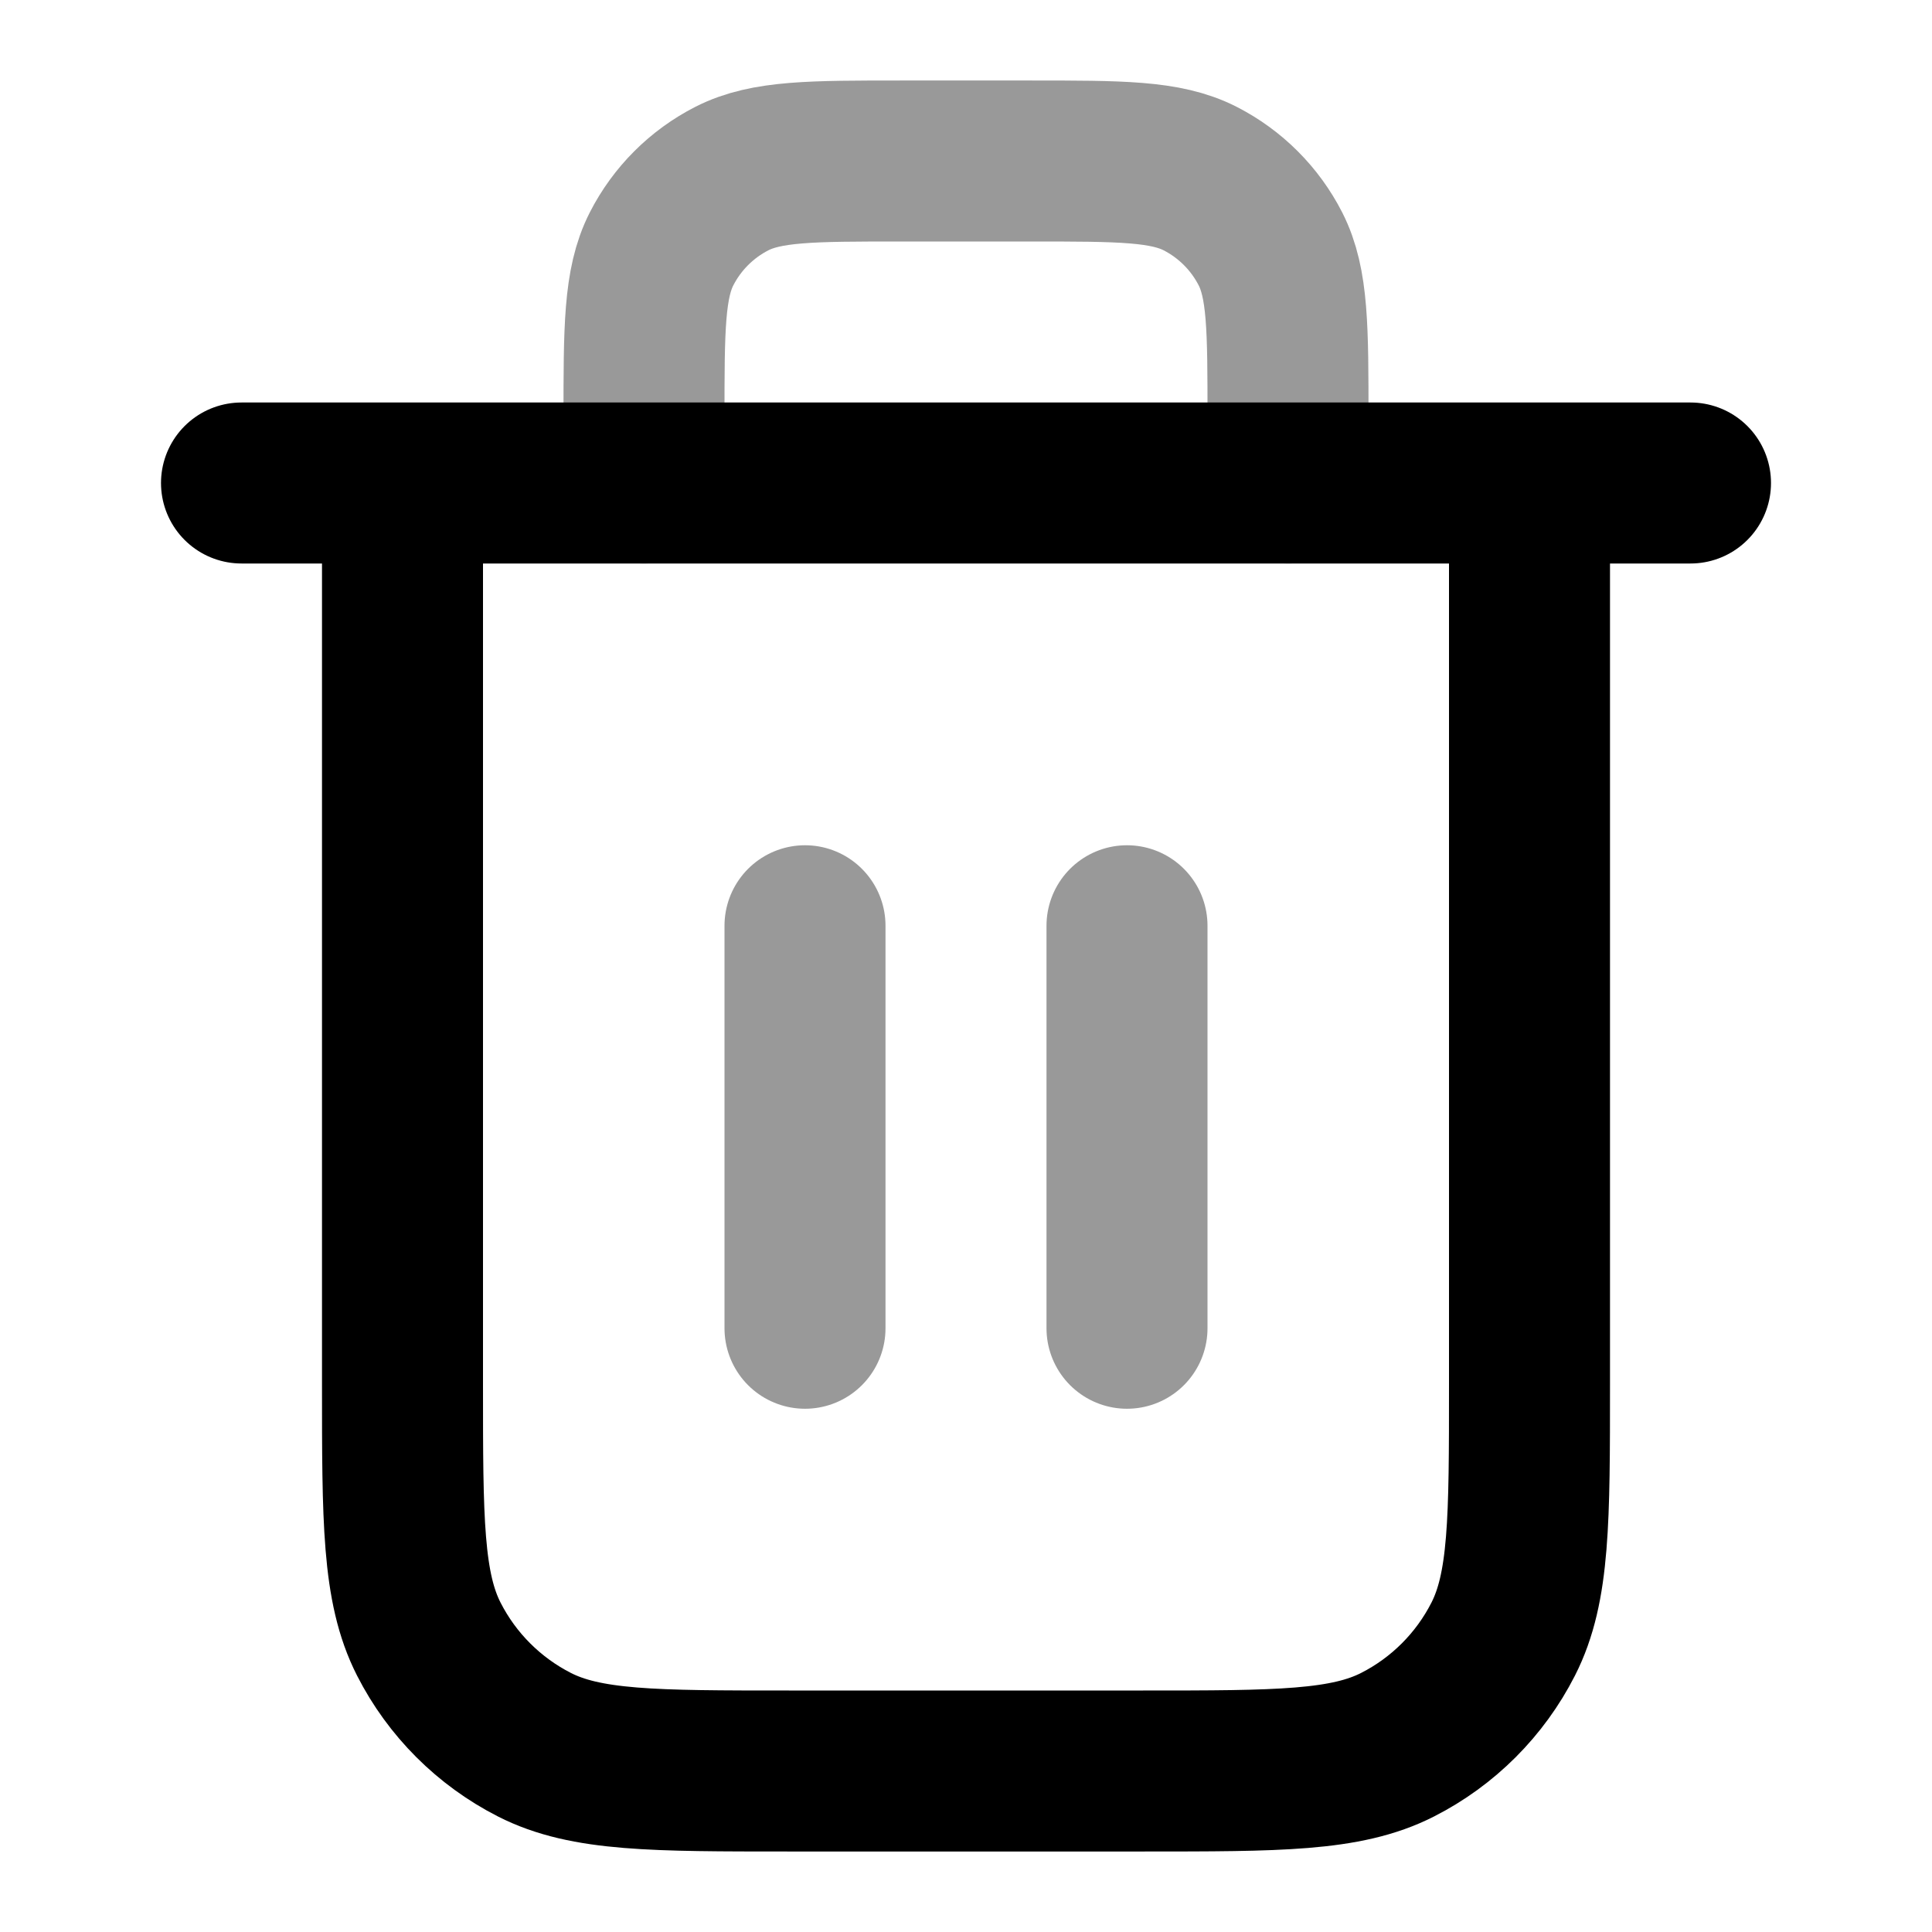
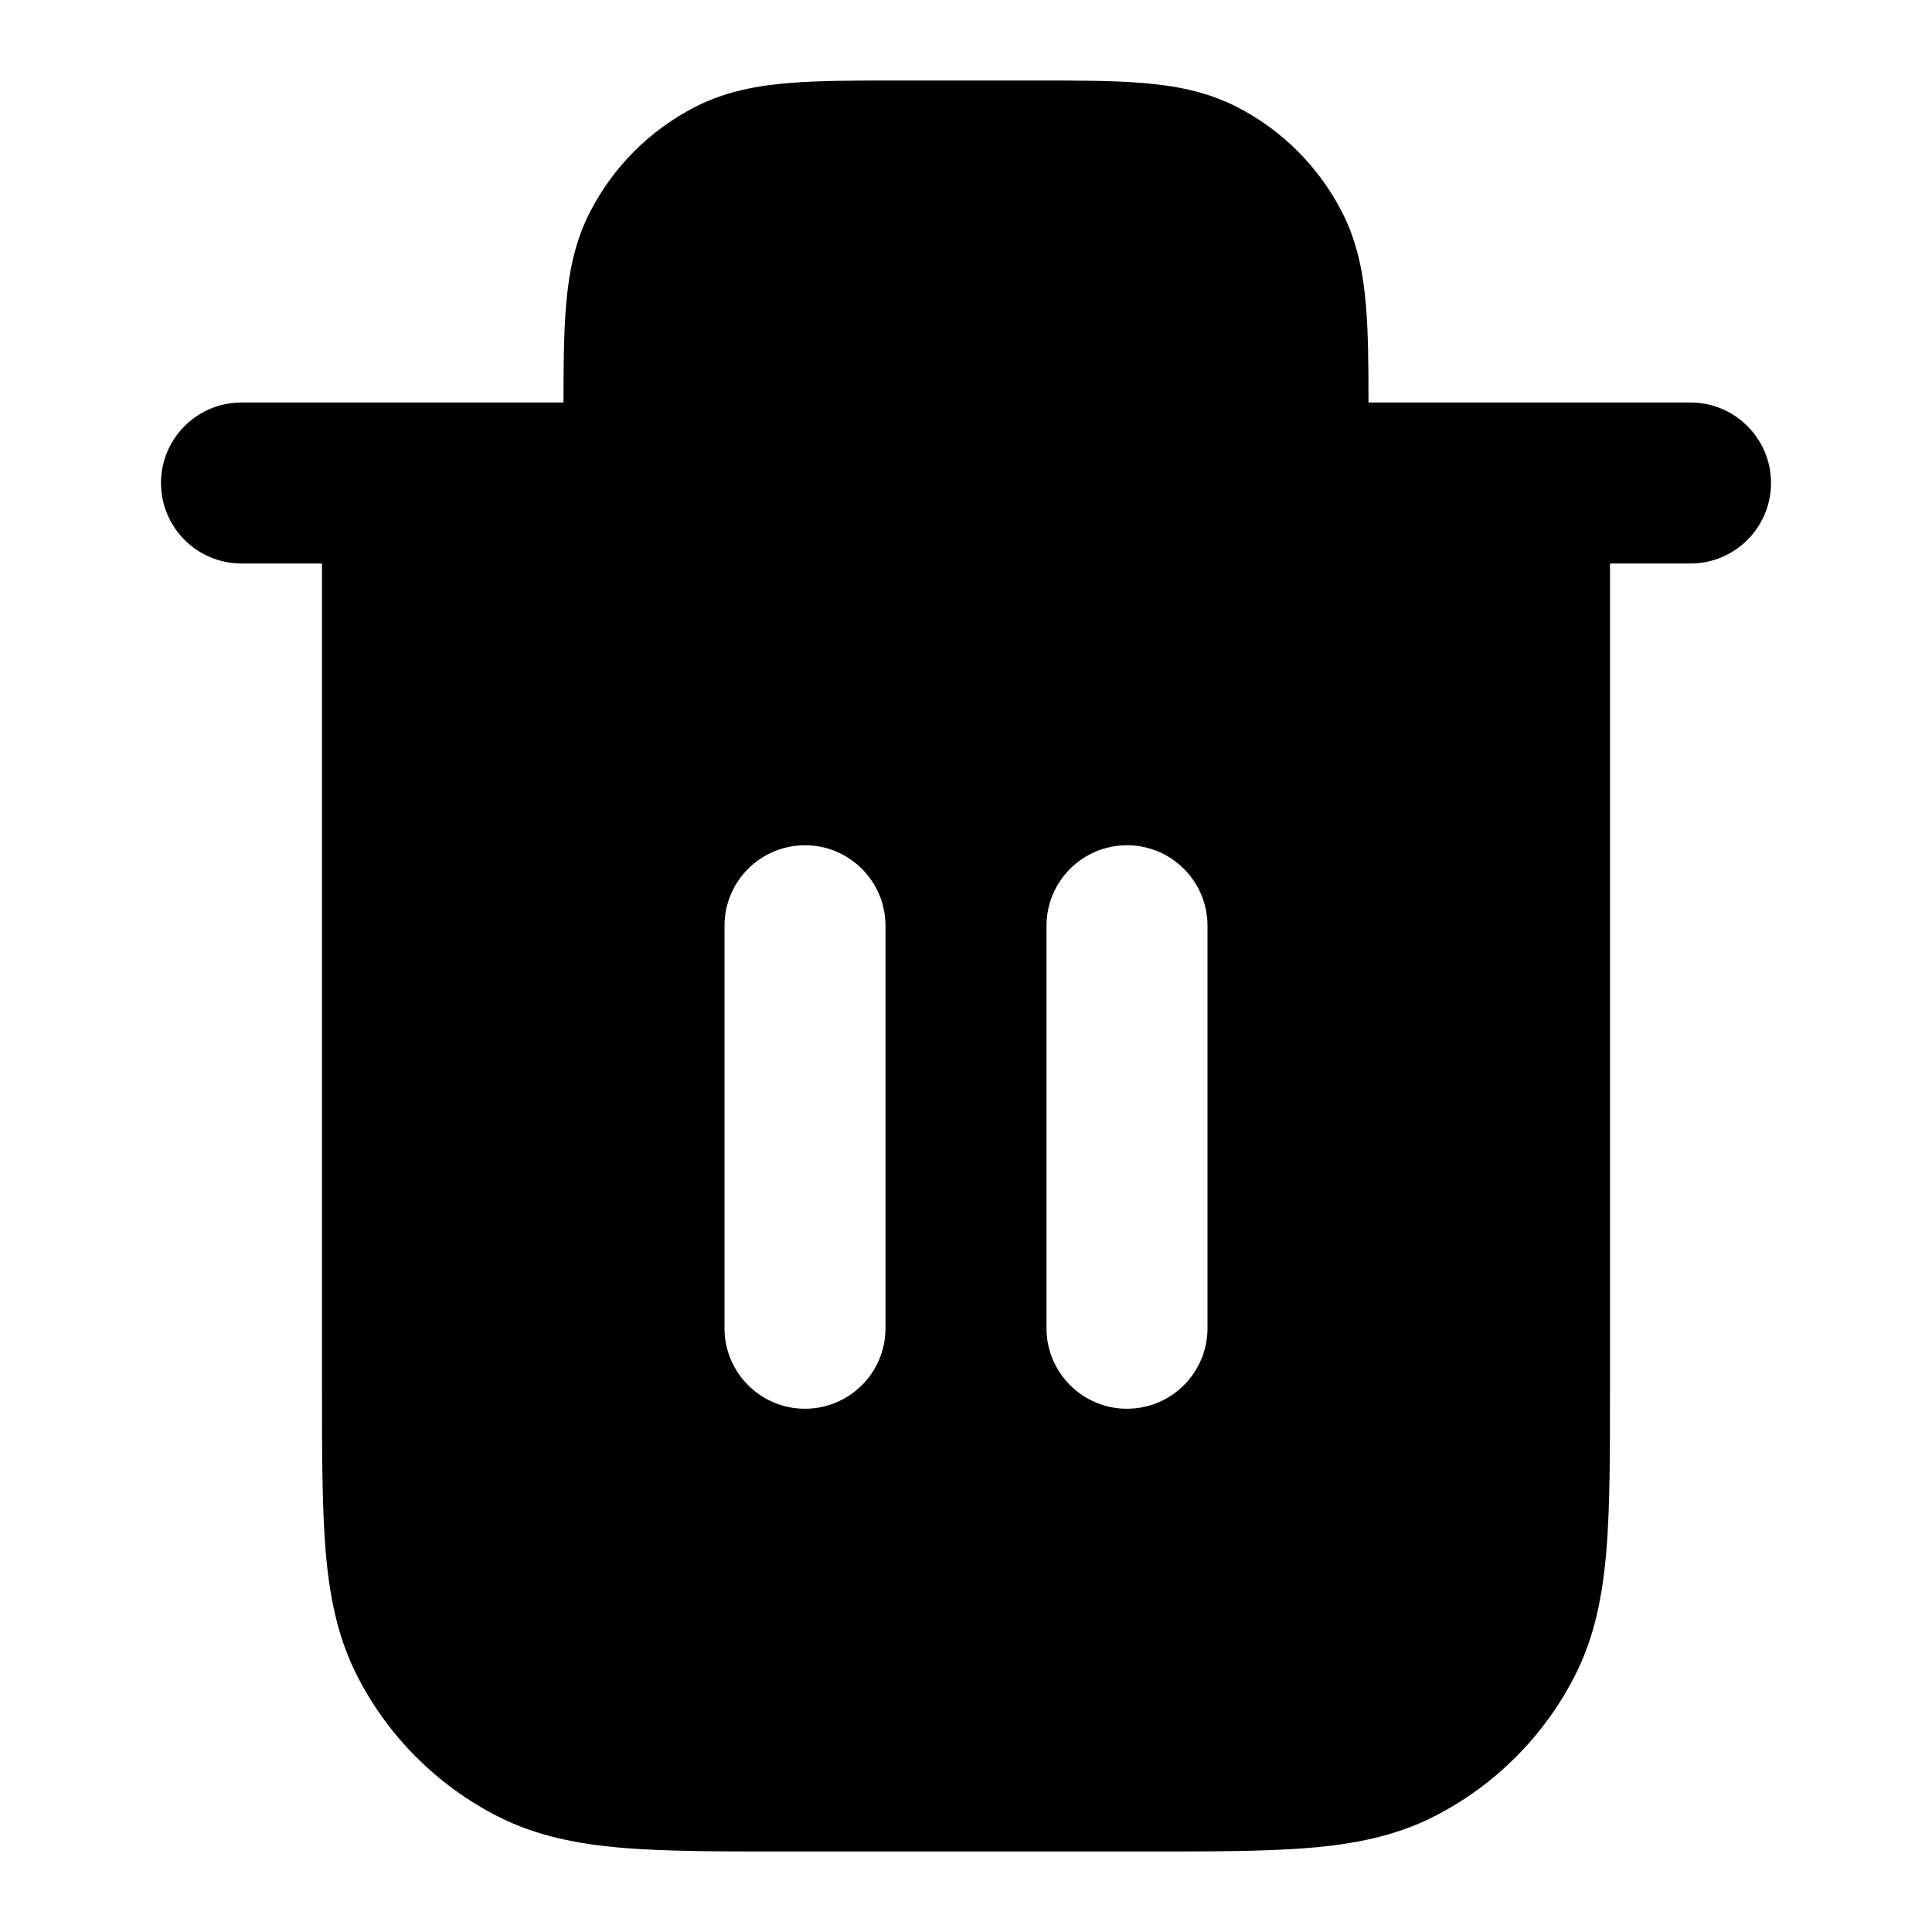
<svg xmlns="http://www.w3.org/2000/svg" width="24" height="24" viewBox="0 0 24 24" fill="none">
-   <path opacity="0.4" d="M16 6V5.2C16 4.08 16 3.52 15.782 3.092C15.59 2.716 15.284 2.41 14.908 2.218C14.48 2 13.92 2 12.8 2H11.2C10.08 2 9.52 2 9.092 2.218C8.716 2.41 8.41 2.716 8.218 3.092C8 3.52 8 4.08 8 5.2V6M10 11.5V16.5M14 11.5V16.5" stroke="black" stroke-width="2" stroke-linecap="round" stroke-linejoin="round" />
-   <path d="M3 6H21M19 6V17.2C19 18.88 19 19.72 18.673 20.362C18.385 20.927 17.927 21.385 17.362 21.673C16.72 22 15.88 22 14.2 22H9.8C8.12 22 7.28 22 6.638 21.673C6.074 21.385 5.615 20.927 5.327 20.362C5 19.72 5 18.88 5 17.2V6" stroke="black" stroke-width="2" stroke-linecap="round" stroke-linejoin="round" />
+   <path fill-rule="evenodd" clip-rule="evenodd" d="M11.162 1H12.838C13.366 1 13.82 1 14.195 1.031C14.59 1.063 14.984 1.134 15.362 1.327C15.927 1.615 16.385 2.074 16.673 2.638C16.866 3.016 16.937 3.41 16.969 3.805C16.997 4.141 17 4.541 17 5H21C21.552 5 22 5.448 22 6C22 6.552 21.552 7 21 7H20V17.241C20 18.046 20 18.711 19.956 19.252C19.91 19.814 19.811 20.331 19.564 20.816C19.18 21.569 18.569 22.18 17.816 22.564C17.331 22.811 16.814 22.91 16.252 22.956C15.711 23 15.046 23 14.241 23H9.759C8.954 23 8.289 23 7.748 22.956C7.186 22.91 6.669 22.811 6.184 22.564C5.431 22.18 4.819 21.569 4.436 20.816C4.189 20.331 4.09 19.814 4.044 19.252C4 18.711 4 18.046 4 17.241L4 7H3C2.448 7 2 6.552 2 6C2 5.448 2.448 5 3 5H7C7 4.541 7.003 4.141 7.031 3.805C7.063 3.41 7.134 3.016 7.327 2.638C7.615 2.074 8.074 1.615 8.638 1.327C9.016 1.134 9.41 1.063 9.805 1.031C10.18 1 10.634 1 11.162 1ZM10 10.5C10.552 10.5 11 10.948 11 11.5V16.5C11 17.052 10.552 17.5 10 17.5C9.448 17.5 9 17.052 9 16.5V11.5C9 10.948 9.448 10.5 10 10.5ZM15 11.5C15 10.948 14.552 10.5 14 10.5C13.448 10.5 13 10.948 13 11.5V16.5C13 17.052 13.448 17.5 14 17.5C14.552 17.5 15 17.052 15 16.5V11.5Z" fill="black" />
</svg>
